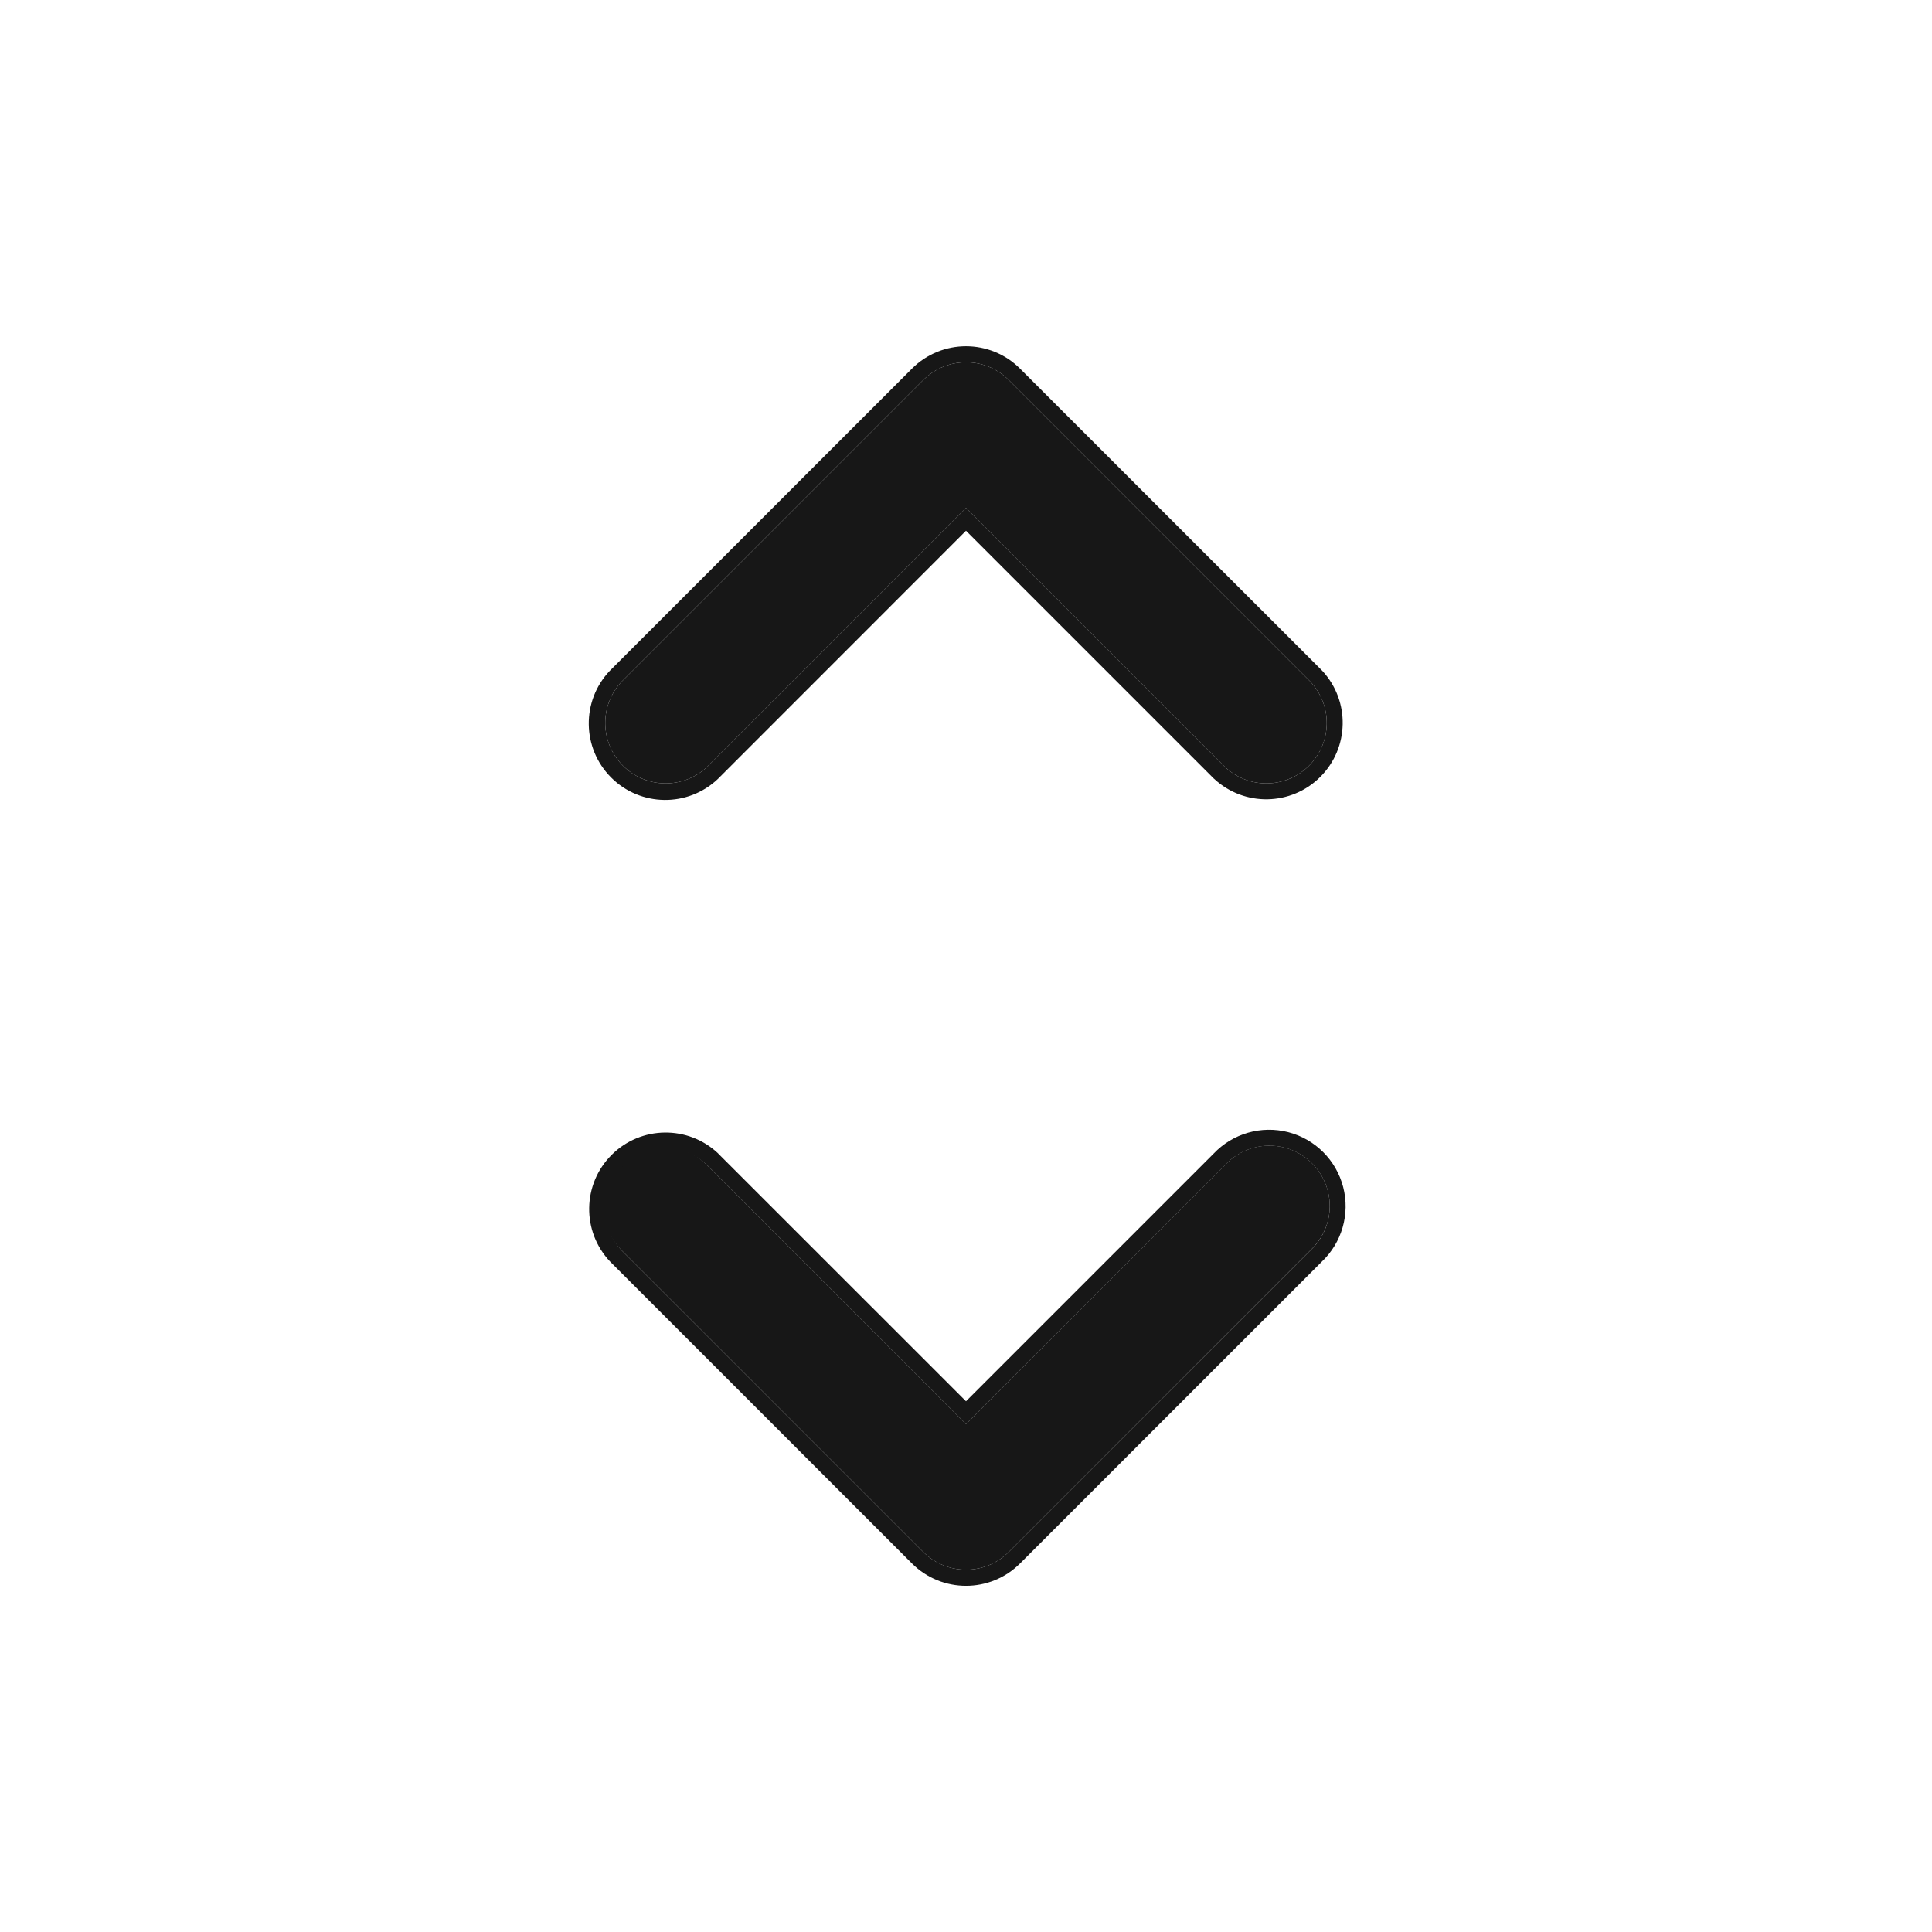
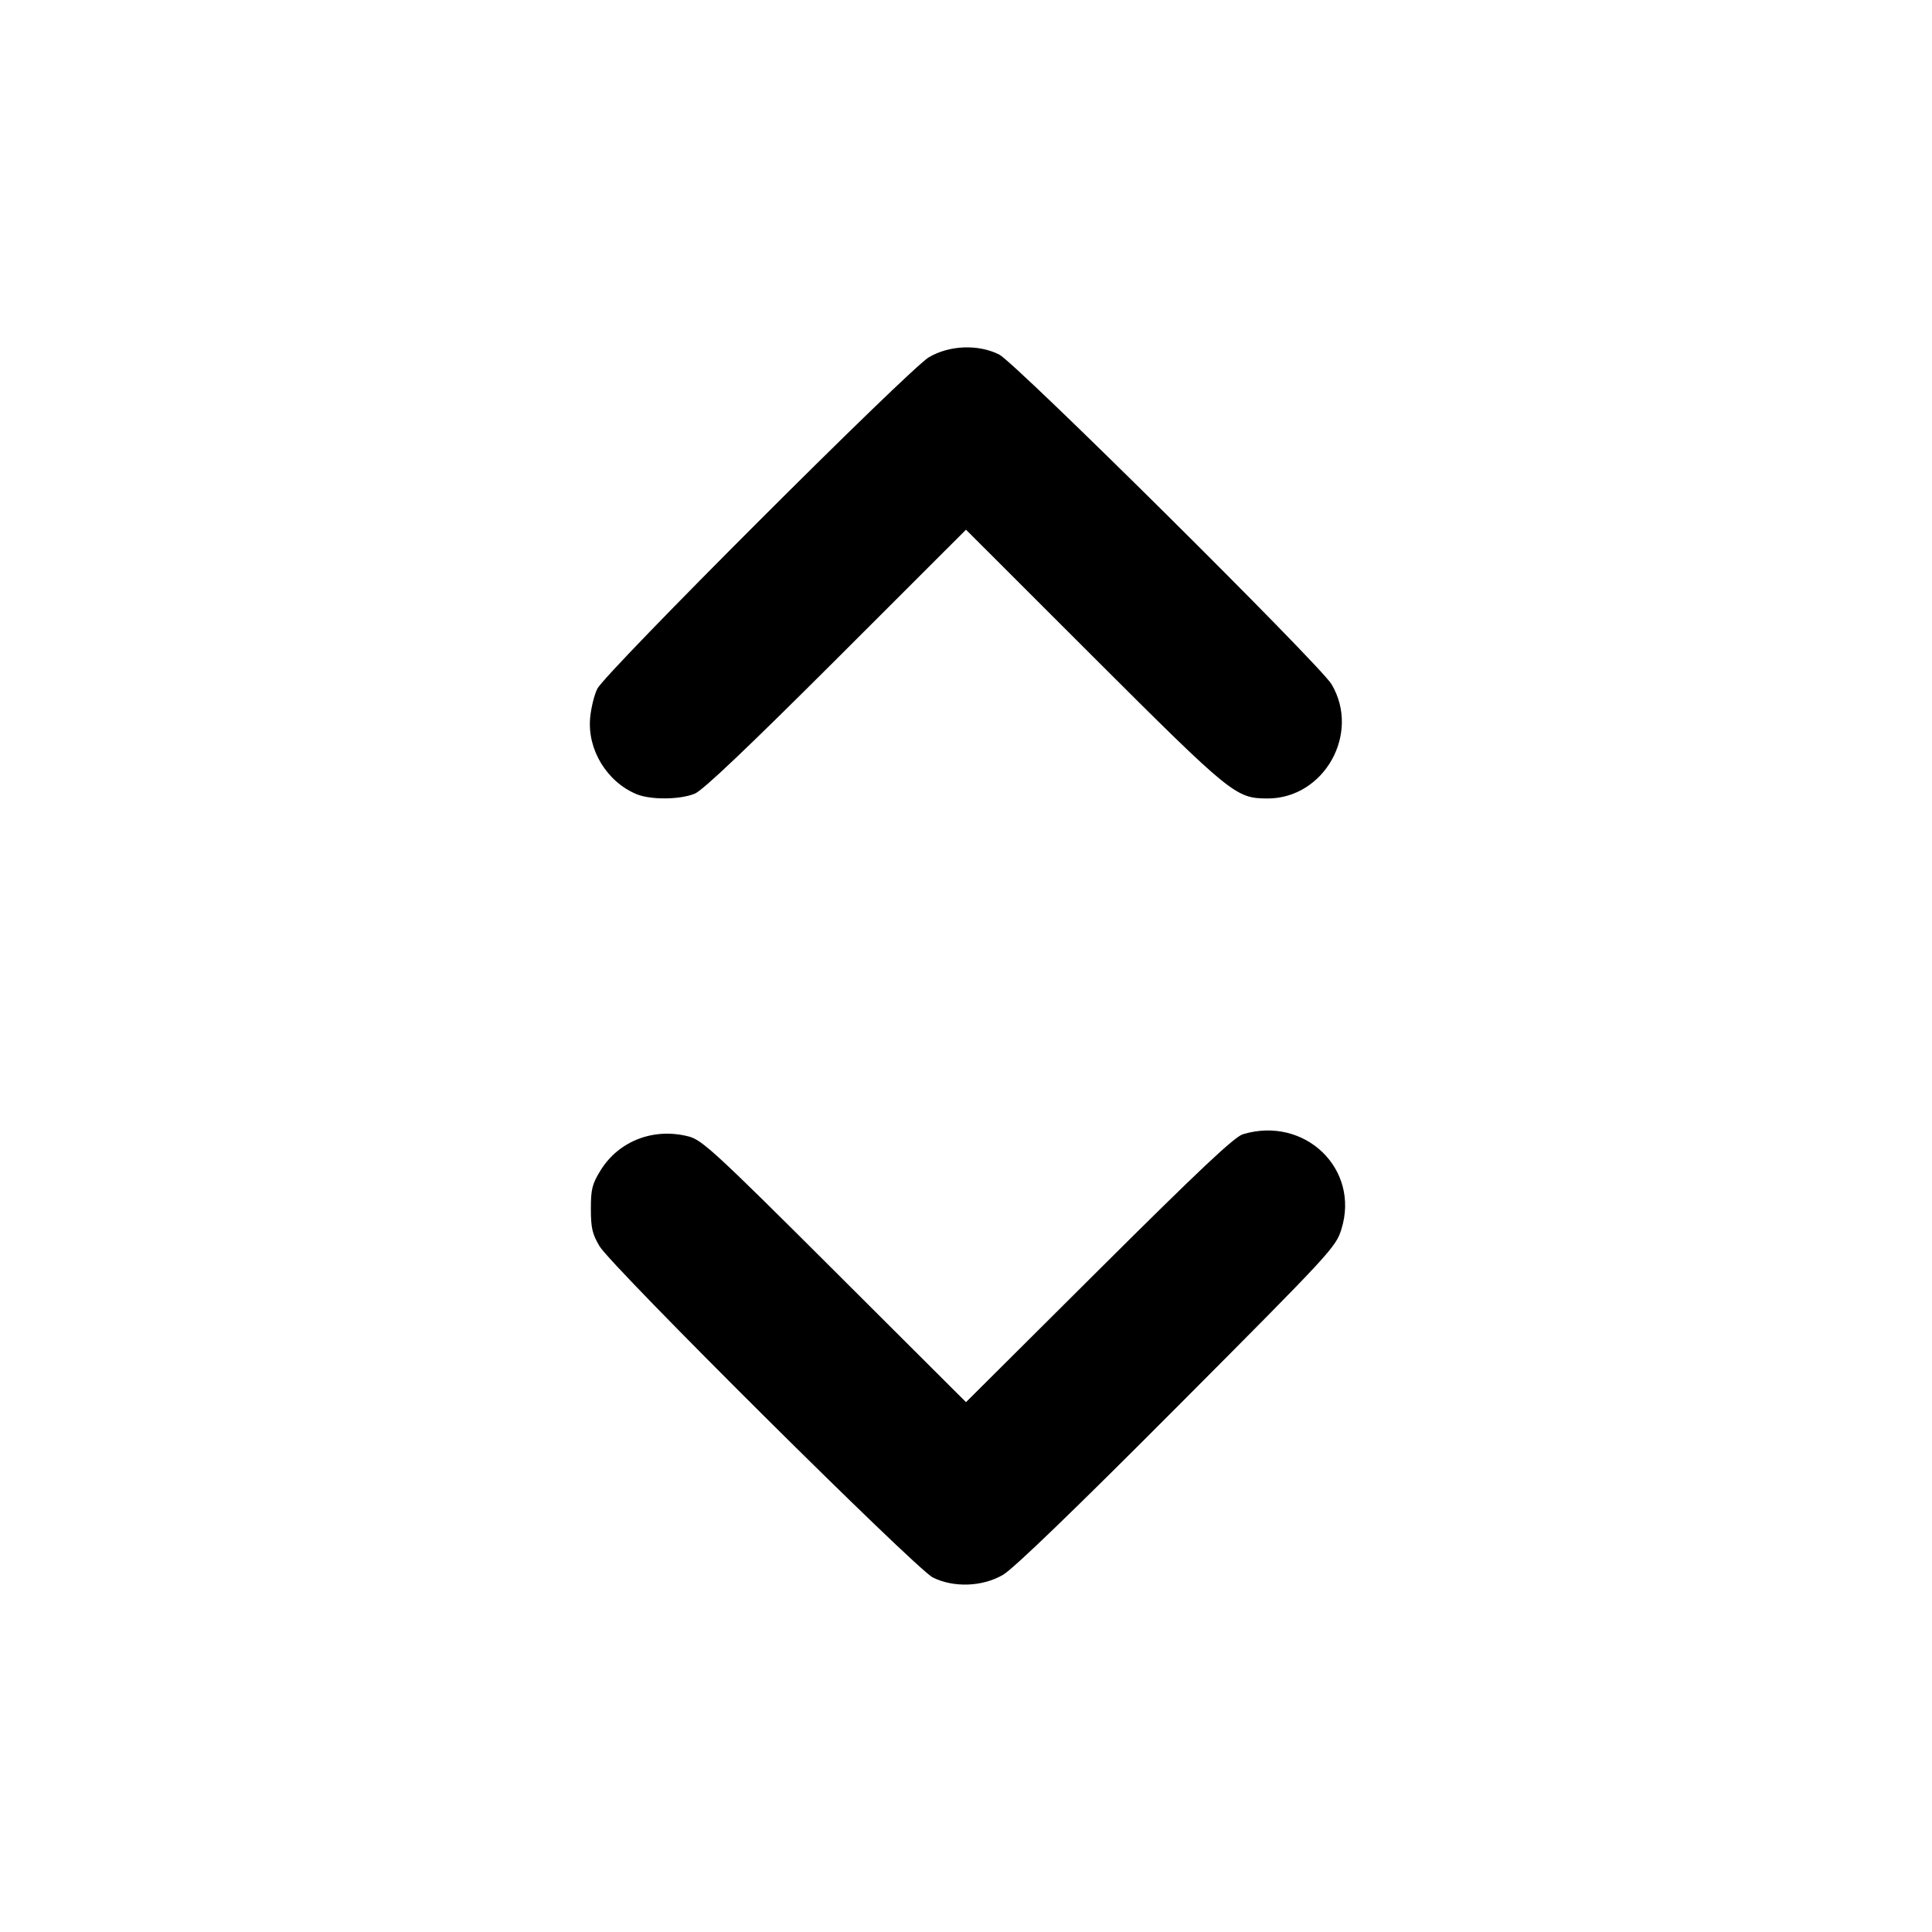
- <svg fill="none" viewBox="0 0 24 24">
-   <g fill="#171717" fill-rule="evenodd" clip-rule="evenodd">
-     <path d="M11.47 4.72a.75.75 0 0 1 1.06 0l3.75 3.75a.75.75 0 0 1-1.06 1.06L12 6.31 8.78 9.53a.75.75 0 0 1-1.06-1.06zm-3.75 9.75a.75.75 0 0 1 1.06 0L12 17.69l3.22-3.22a.75.75 0 1 1 1.06 1.06l-3.75 3.75a.75.75 0 0 1-1.06 0l-3.75-3.75a.75.75 0 0 1 0-1.06" />
-     <path d="M11.329 4.579a.95.95 0 0 1 1.342 0l3.756 3.755a.95.95 0 0 1-1.343 1.342l-.005-.004L12 6.593 8.917 9.677a.95.95 0 0 1-1.343-1.343l.005-.005zM12 6.31l3.22 3.22a.75.75 0 0 0 1.06-1.06l-3.75-3.75a.75.75 0 0 0-1.06 0L7.72 8.47a.75.75 0 0 0 1.06 1.06zm-3.078 8.02L12 17.407l3.076-3.076a.95.95 0 1 1 1.343 1.343l-3.748 3.748a.95.95 0 0 1-1.342 0l-3.75-3.75a.95.95 0 0 1 1.343-1.343Zm7.358 1.201a.75.75 0 1 0-1.06-1.06L12 17.69l-3.22-3.22a.75.75 0 0 0-1.06 1.06l3.75 3.75a.75.75 0 0 0 1.06 0z" />
-   </g>
+ <svg xmlns="http://www.w3.org/2000/svg" fill="none" viewBox="0 0 24 24">
+   <path d="M11.540 4.437 C 11.297 4.579,7.522 8.352,7.420 8.556 C 7.382 8.632,7.342 8.794,7.331 8.918 C 7.295 9.312,7.538 9.711,7.906 9.865 C 8.081 9.938,8.447 9.935,8.631 9.859 C 8.733 9.817,9.292 9.285,10.390 8.189 L 12.000 6.580 13.590 8.169 C 15.296 9.872,15.351 9.917,15.742 9.919 C 16.449 9.922,16.905 9.112,16.541 8.500 C 16.395 8.256,12.614 4.505,12.412 4.404 C 12.152 4.274,11.796 4.288,11.540 4.437 M15.440 14.090 C 15.334 14.122,14.896 14.535,13.650 15.775 L 12.000 17.418 10.370 15.792 C 8.901 14.326,8.722 14.162,8.560 14.119 C 8.125 14.004,7.688 14.171,7.461 14.538 C 7.356 14.708,7.340 14.772,7.340 15.017 C 7.340 15.253,7.358 15.330,7.447 15.480 C 7.601 15.738,11.376 19.490,11.588 19.596 C 11.848 19.725,12.204 19.712,12.460 19.563 C 12.590 19.487,13.349 18.755,14.626 17.473 C 16.539 15.553,16.594 15.494,16.664 15.268 C 16.896 14.520,16.208 13.859,15.440 14.090 " stroke="none" fill-rule="evenodd" fill="black" />
</svg>
